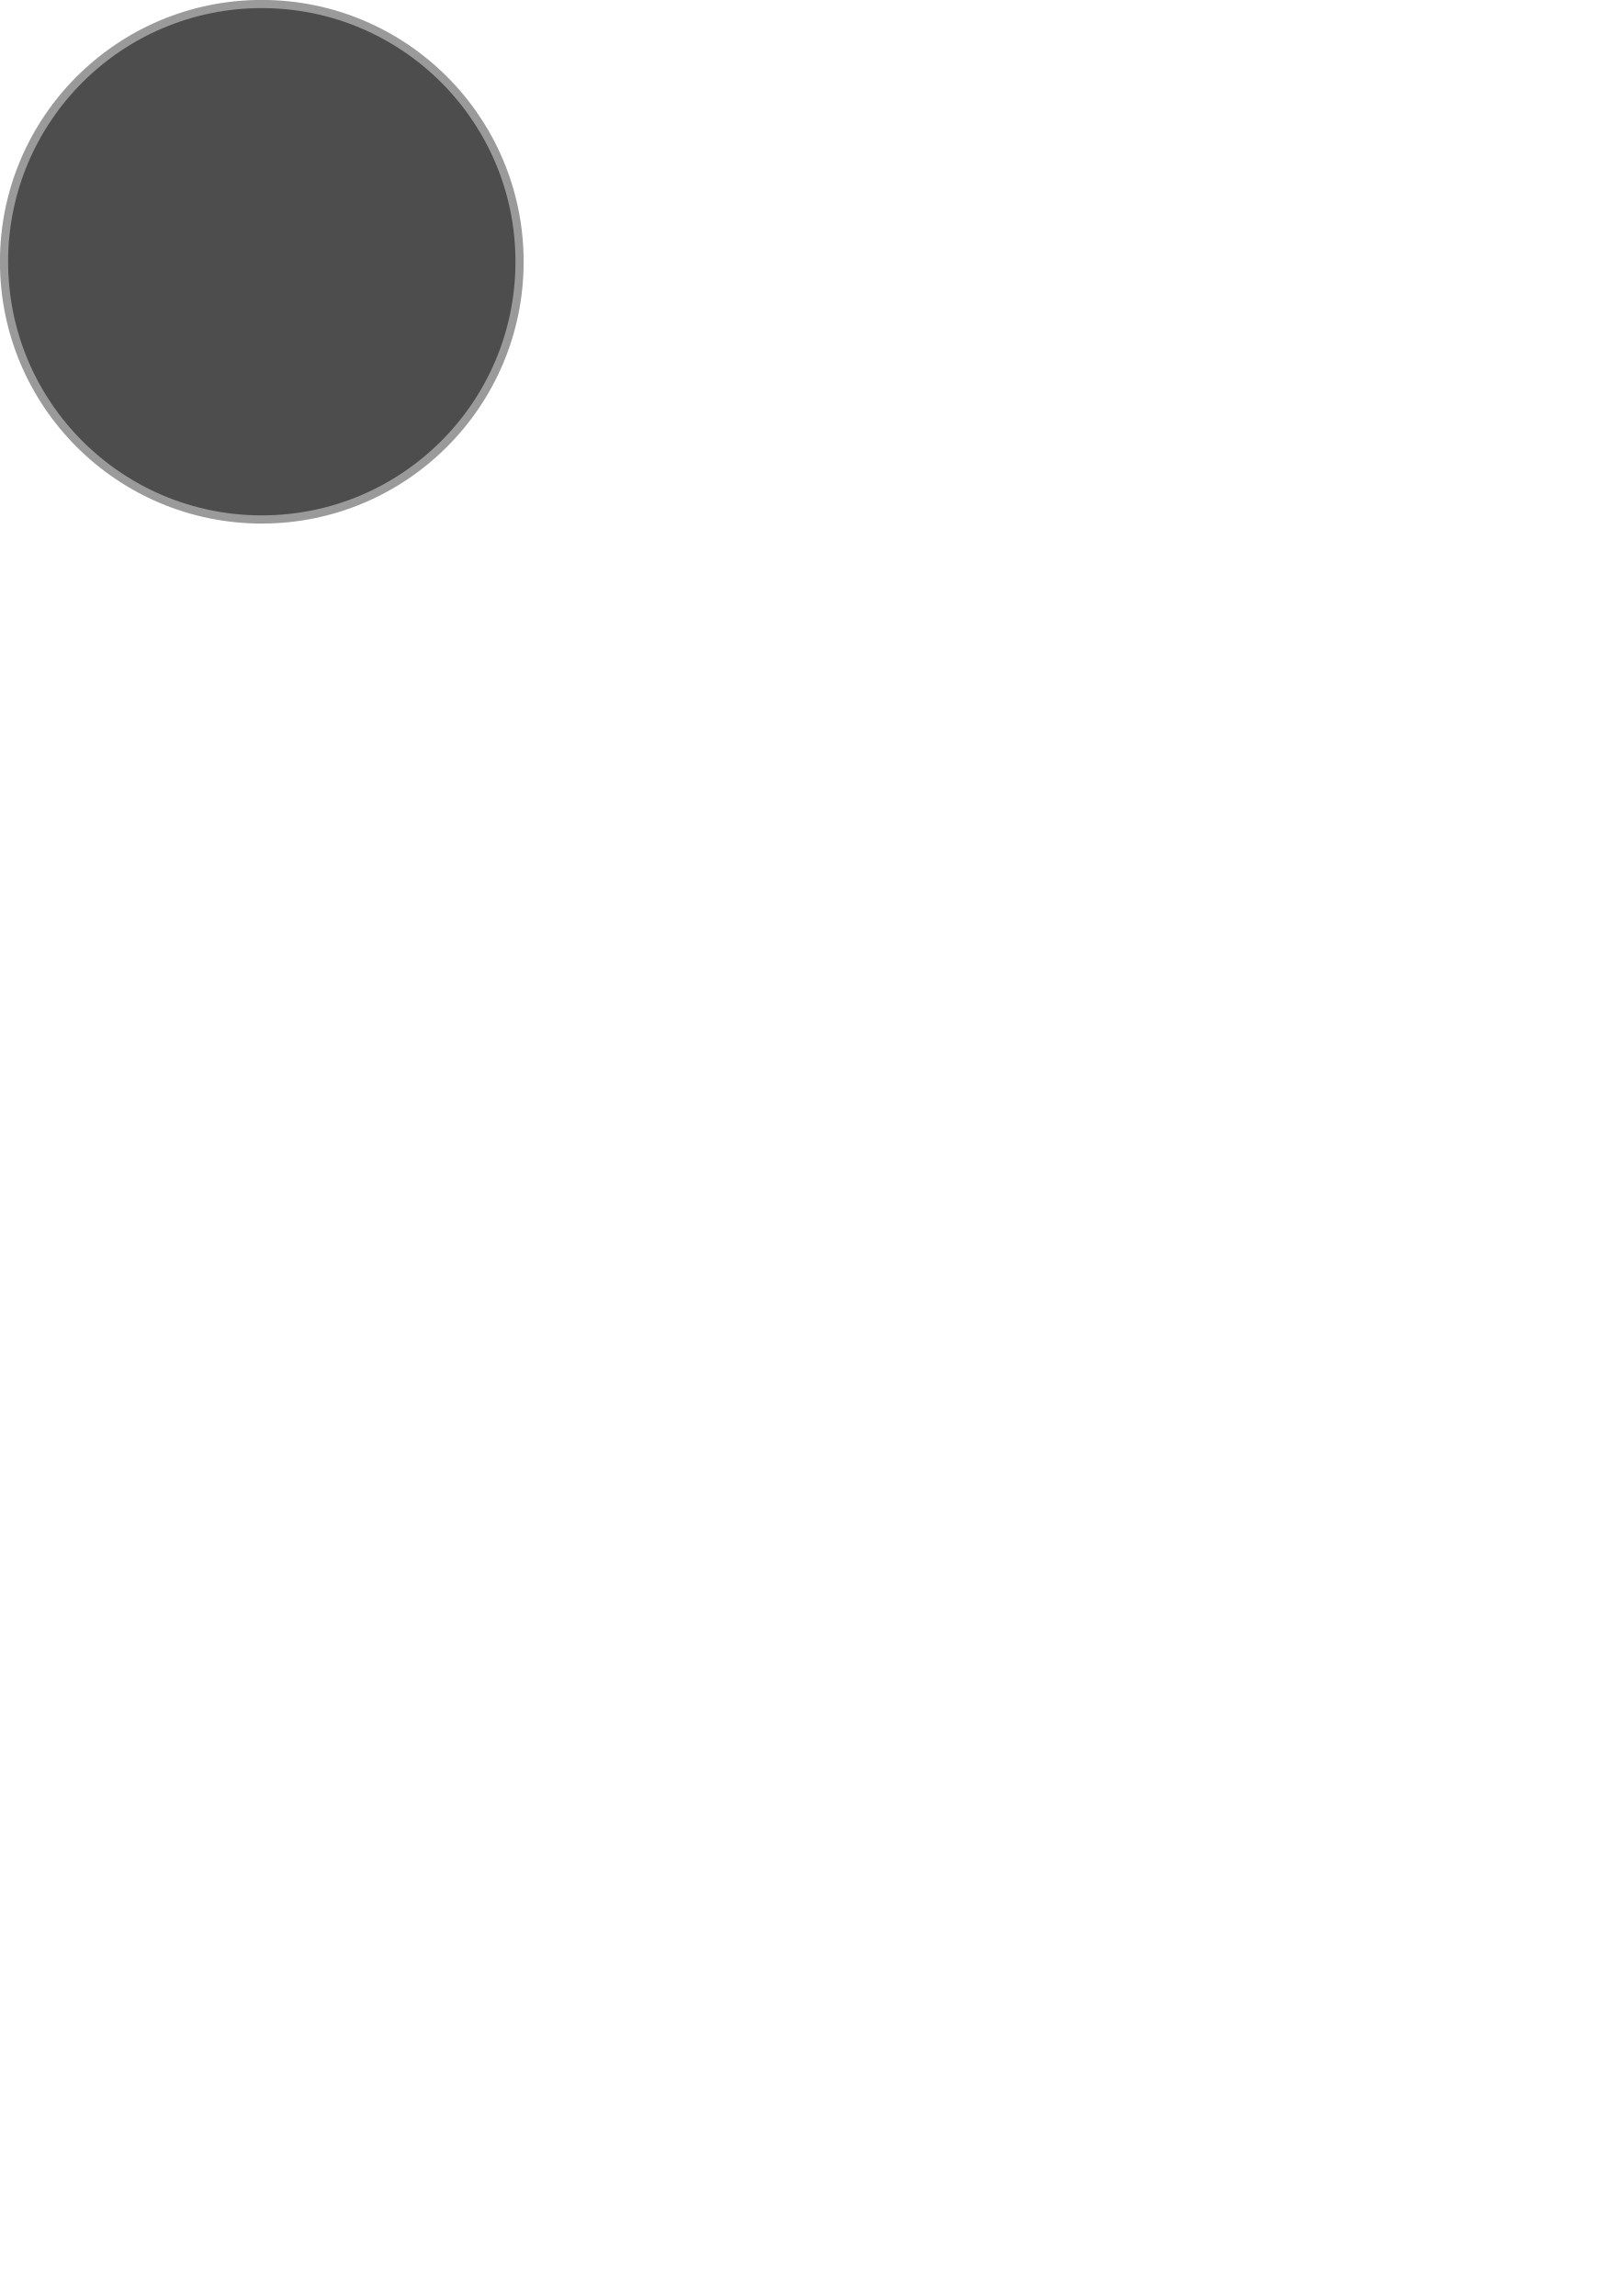
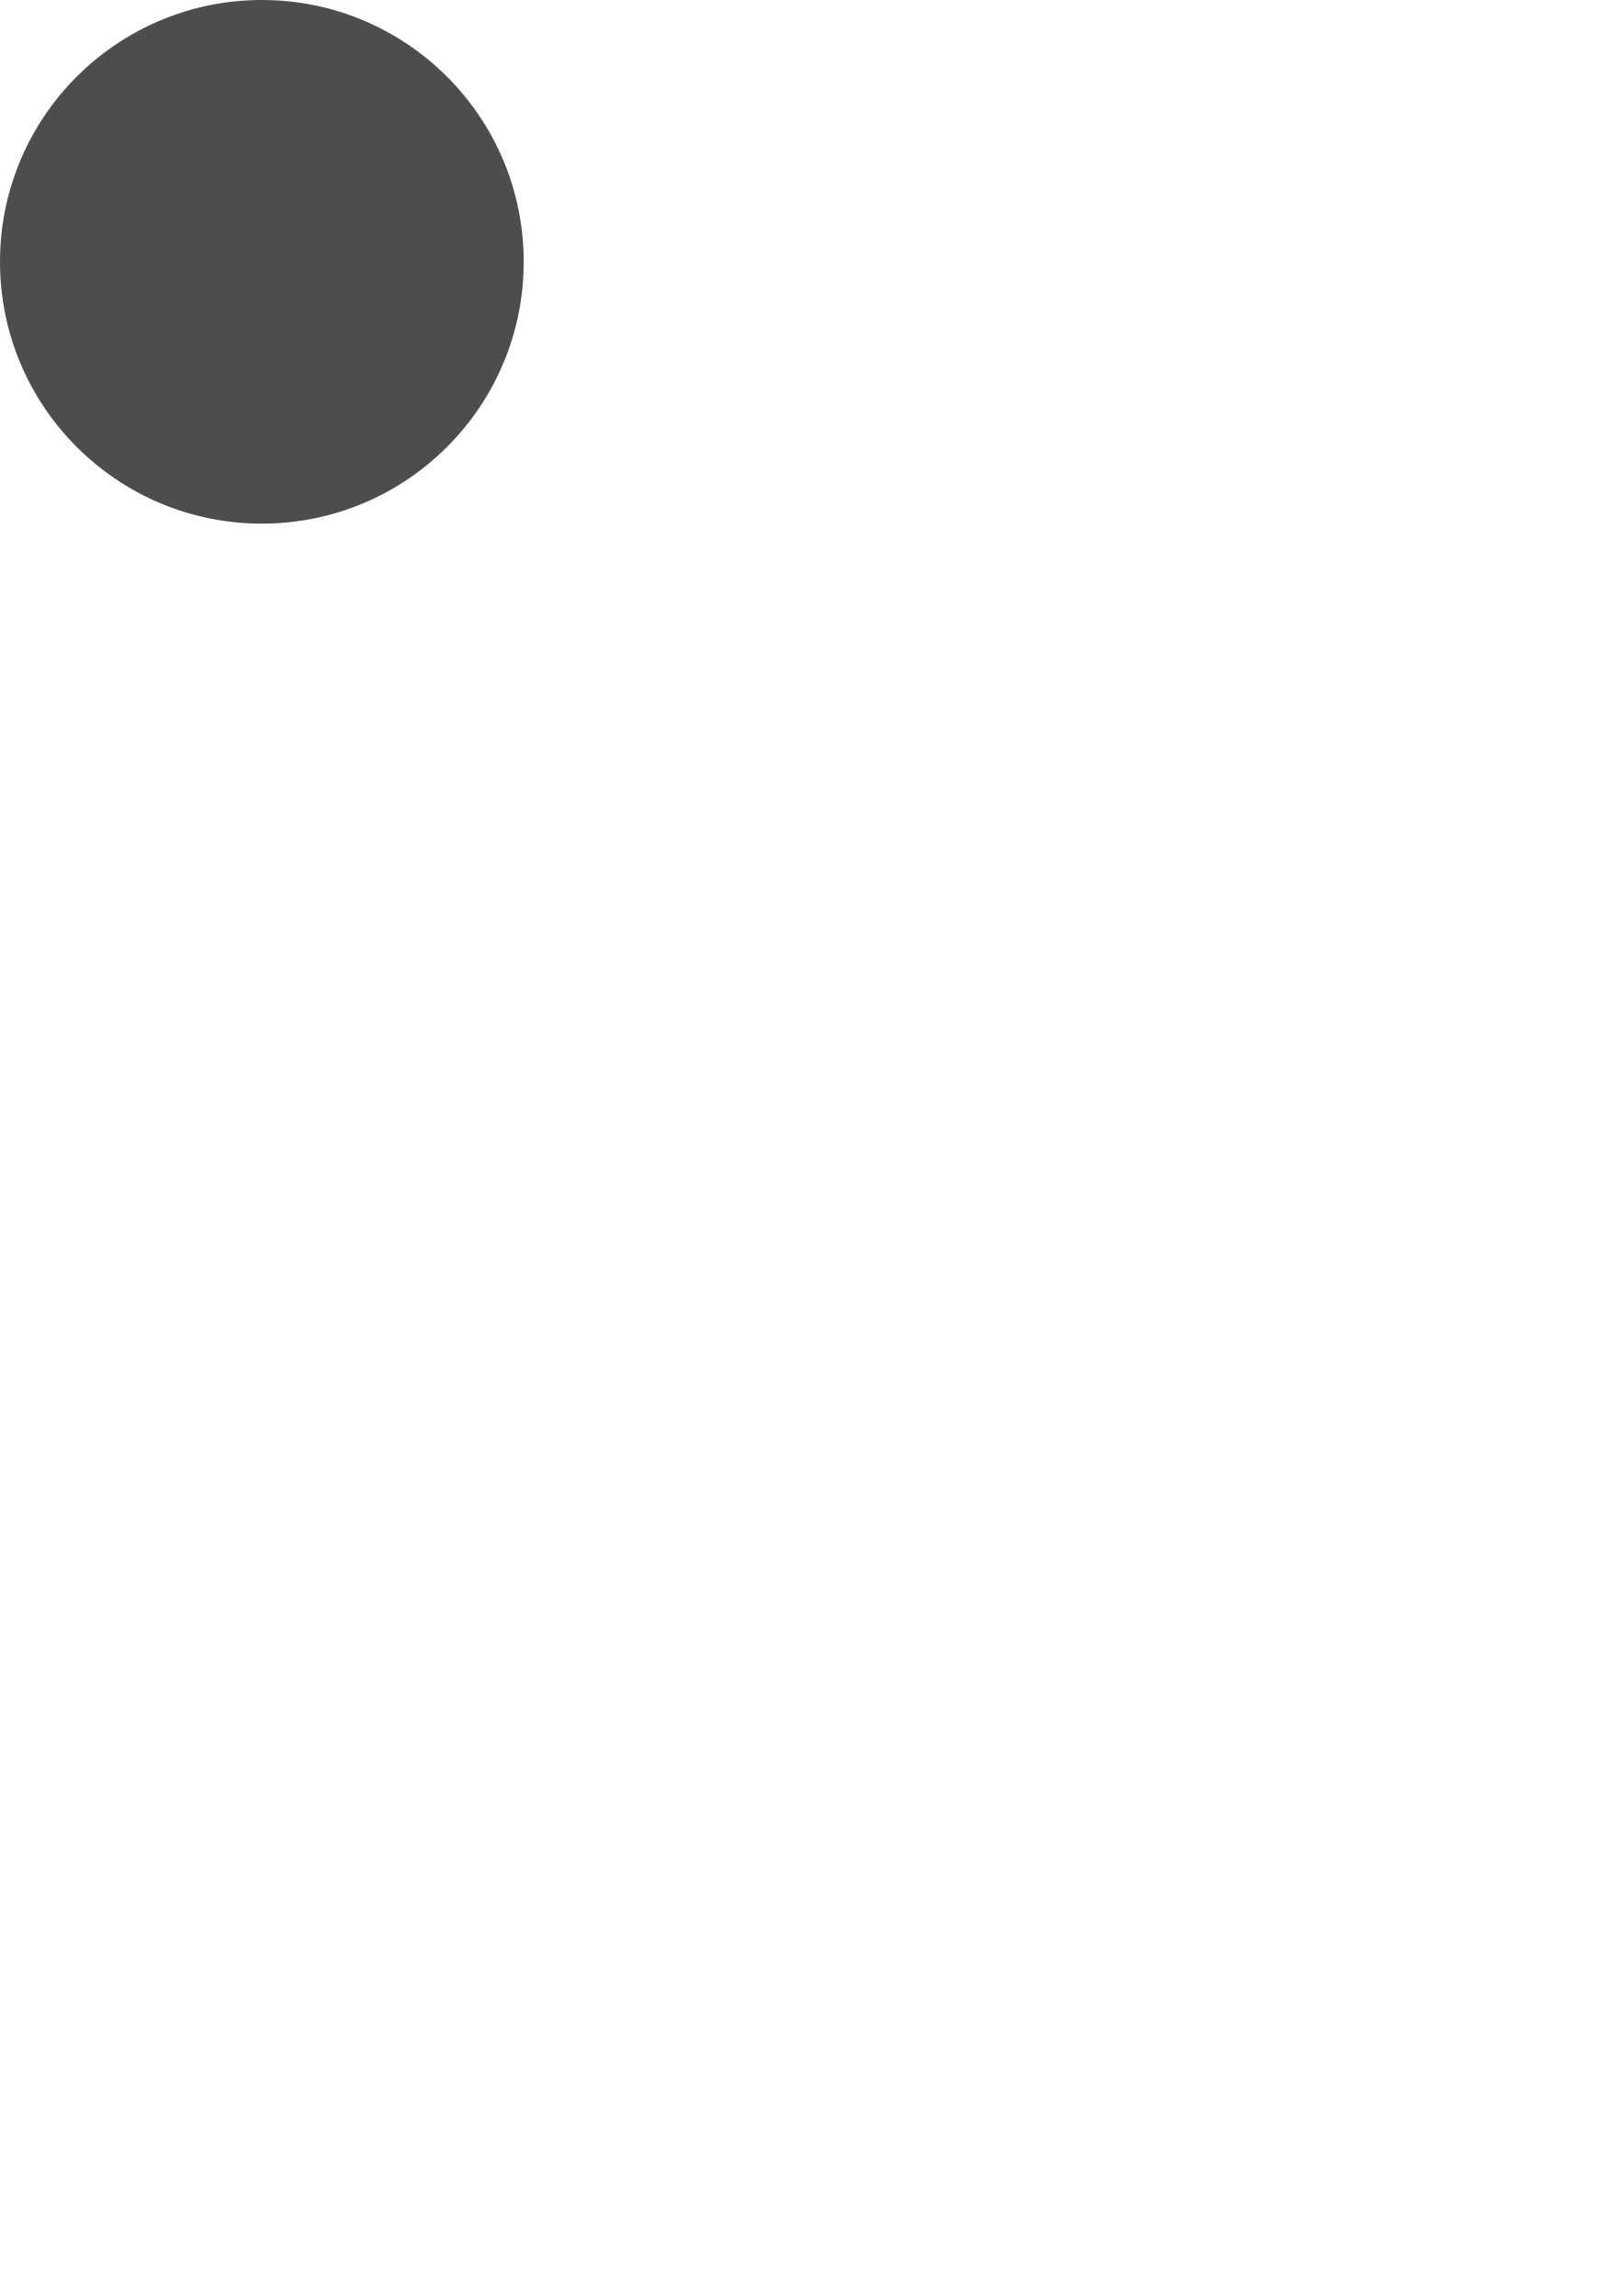
<svg xmlns="http://www.w3.org/2000/svg" width="793.701" height="1122.52" viewBox="0 0 210 297" version="1.1" id="svg1">
  <defs id="defs1" />
  <g id="layer1">
-     <circle style="fill:#4d4d4d;stroke:#9a9a9a;stroke-width:1.058;stroke-dasharray:none;stroke-dashoffset:0;stroke-opacity:1;fill-opacity:1" id="path1" cx="33.858" cy="33.858" r="33.338" />
+     <circle style="fill:#4d4d4d;fill-opacity:1;stroke:#9a9a9a;stroke-width:0;stroke-dasharray:none;stroke-dashoffset:0;stroke-opacity:1" id="path1" cx="33.867" cy="33.867" r="33.867" />
  </g>
</svg>
